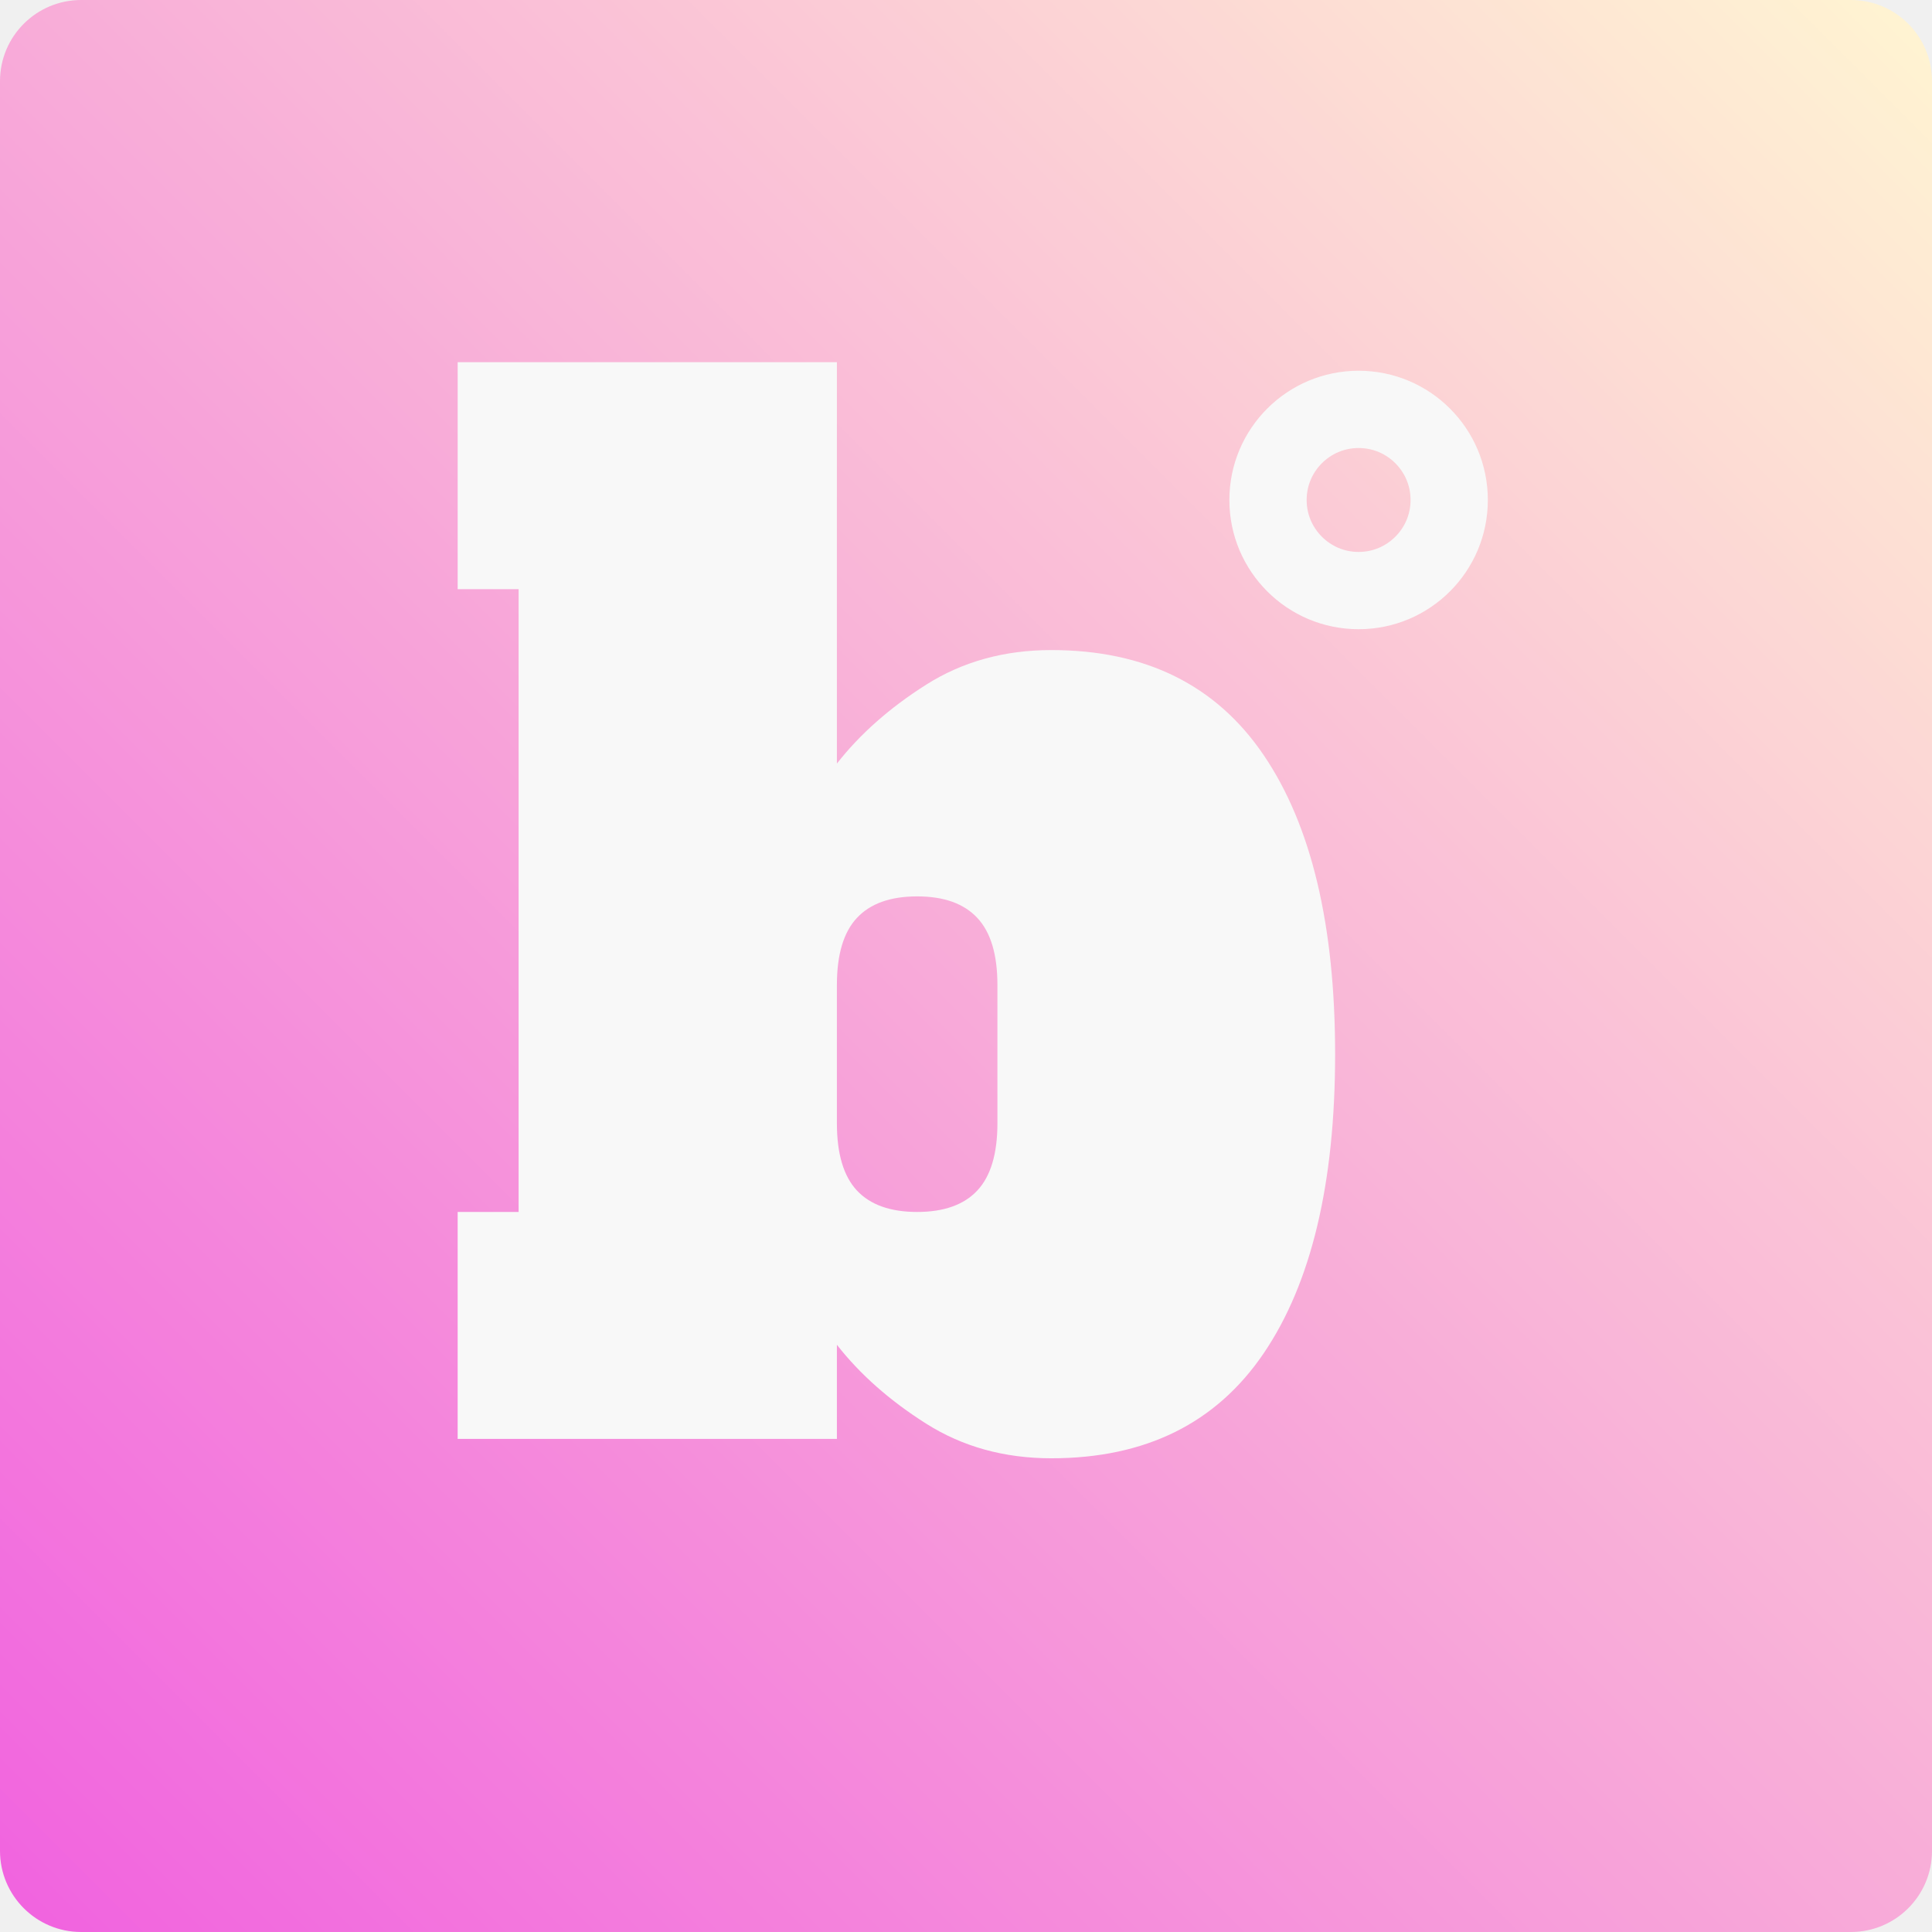
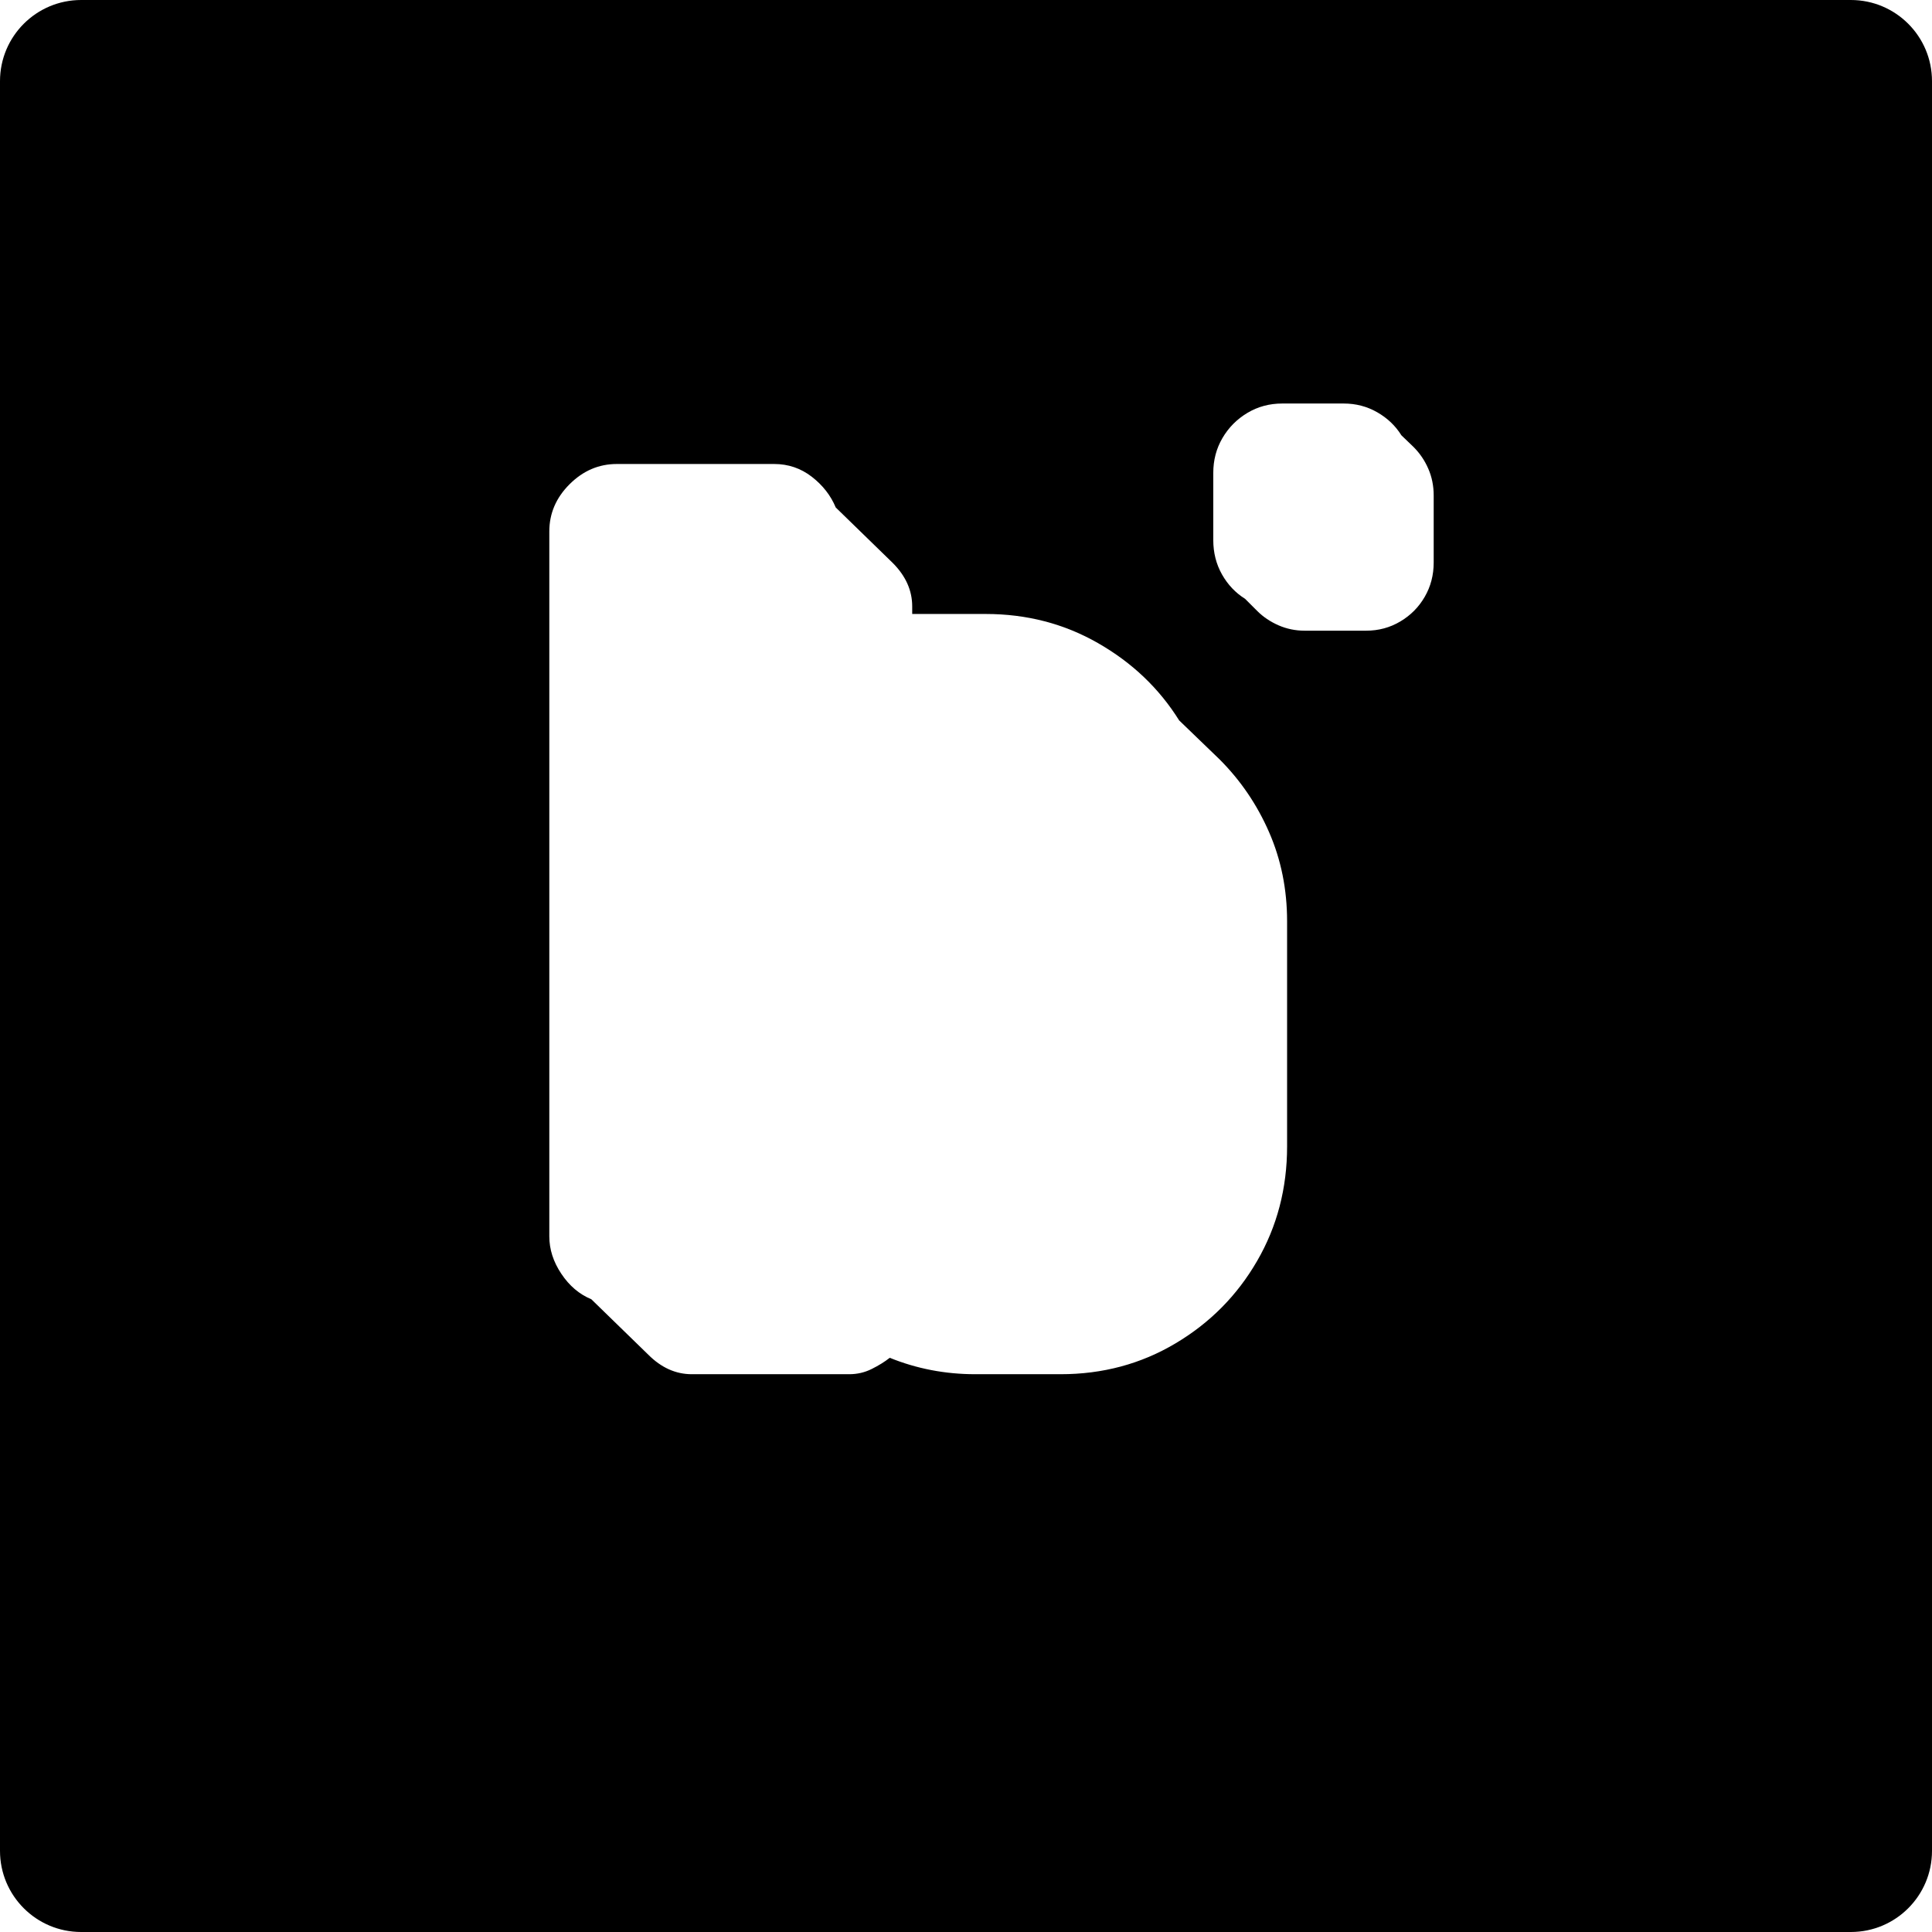
<svg xmlns="http://www.w3.org/2000/svg" width="500" zoomAndPan="magnify" viewBox="0 0 375 375" height="500" preserveAspectRatio="xMidYMid meet" version="1.0">
  <defs>
    <g />
-     <clipPath id="468fd17069">
+     <clipPath id="365f2ecec8">
      <path d="M 15.75 0 L 359.25 0 C 367.949 0 375 7.051 375 15.75 L 375 359.25 C 375 367.949 367.949 375 359.25 375 L 15.75 375 C 7.051 375 0 367.949 0 359.25 L 0 15.75 C 0 7.051 7.051 0 15.75 0 Z M 15.75 0 " clip-rule="nonzero" />
    </clipPath>
-     <clipPath id="a2573aaba5">
+     <clipPath id="97731f7c1a">
      <path d="M 0 0 L 375 0 L 375 375 L 0 375 Z M 0 0 " clip-rule="nonzero" />
    </clipPath>
-     <clipPath id="dab44f17e6">
+     <clipPath id="a153b881ea">
      <path d="M 15.75 0 L 359.25 0 C 367.949 0 375 7.051 375 15.75 L 375 359.25 C 375 367.949 367.949 375 359.25 375 L 15.75 375 C 7.051 375 0 367.949 0 359.25 L 0 15.75 C 0 7.051 7.051 0 15.75 0 Z M 15.75 0 " clip-rule="nonzero" />
    </clipPath>
-     <linearGradient x1="0" gradientTransform="matrix(1.464844, 0, 0, 1.464844, 0.0000045, -0.000000000000021316)" y1="256" x2="256" gradientUnits="userSpaceOnUse" y2="0" id="fcb0b9eca2">
-       <stop stop-opacity="1" stop-color="rgb(94.51%, 38.429%, 87.45%)" offset="0" />
-       <stop stop-opacity="1" stop-color="rgb(94.531%, 38.654%, 87.43%)" offset="0.004" />
-       <stop stop-opacity="1" stop-color="rgb(94.553%, 38.879%, 87.41%)" offset="0.008" />
-       <stop stop-opacity="1" stop-color="rgb(94.574%, 39.104%, 87.39%)" offset="0.012" />
-       <stop stop-opacity="1" stop-color="rgb(94.595%, 39.33%, 87.37%)" offset="0.016" />
-       <stop stop-opacity="1" stop-color="rgb(94.617%, 39.554%, 87.349%)" offset="0.02" />
-       <stop stop-opacity="1" stop-color="rgb(94.638%, 39.78%, 87.329%)" offset="0.023" />
-       <stop stop-opacity="1" stop-color="rgb(94.659%, 40.005%, 87.309%)" offset="0.027" />
-       <stop stop-opacity="1" stop-color="rgb(94.681%, 40.231%, 87.289%)" offset="0.031" />
-       <stop stop-opacity="1" stop-color="rgb(94.702%, 40.456%, 87.27%)" offset="0.035" />
-       <stop stop-opacity="1" stop-color="rgb(94.724%, 40.681%, 87.25%)" offset="0.039" />
-       <stop stop-opacity="1" stop-color="rgb(94.745%, 40.906%, 87.23%)" offset="0.043" />
-       <stop stop-opacity="1" stop-color="rgb(94.766%, 41.132%, 87.21%)" offset="0.047" />
-       <stop stop-opacity="1" stop-color="rgb(94.788%, 41.356%, 87.19%)" offset="0.051" />
-       <stop stop-opacity="1" stop-color="rgb(94.809%, 41.582%, 87.17%)" offset="0.055" />
-       <stop stop-opacity="1" stop-color="rgb(94.83%, 41.806%, 87.151%)" offset="0.059" />
-       <stop stop-opacity="1" stop-color="rgb(94.852%, 42.032%, 87.131%)" offset="0.062" />
-       <stop stop-opacity="1" stop-color="rgb(94.873%, 42.256%, 87.111%)" offset="0.066" />
-       <stop stop-opacity="1" stop-color="rgb(94.896%, 42.482%, 87.091%)" offset="0.07" />
-       <stop stop-opacity="1" stop-color="rgb(94.917%, 42.708%, 87.071%)" offset="0.074" />
-       <stop stop-opacity="1" stop-color="rgb(94.939%, 42.934%, 87.051%)" offset="0.078" />
-       <stop stop-opacity="1" stop-color="rgb(94.96%, 43.158%, 87.032%)" offset="0.082" />
-       <stop stop-opacity="1" stop-color="rgb(94.981%, 43.384%, 87.012%)" offset="0.086" />
-       <stop stop-opacity="1" stop-color="rgb(95.003%, 43.608%, 86.99%)" offset="0.09" />
-       <stop stop-opacity="1" stop-color="rgb(95.024%, 43.834%, 86.971%)" offset="0.094" />
-       <stop stop-opacity="1" stop-color="rgb(95.045%, 44.058%, 86.951%)" offset="0.098" />
-       <stop stop-opacity="1" stop-color="rgb(95.067%, 44.284%, 86.931%)" offset="0.102" />
-       <stop stop-opacity="1" stop-color="rgb(95.088%, 44.508%, 86.911%)" offset="0.105" />
-       <stop stop-opacity="1" stop-color="rgb(95.11%, 44.734%, 86.891%)" offset="0.109" />
-       <stop stop-opacity="1" stop-color="rgb(95.131%, 44.96%, 86.871%)" offset="0.113" />
-       <stop stop-opacity="1" stop-color="rgb(95.152%, 45.186%, 86.852%)" offset="0.117" />
-       <stop stop-opacity="1" stop-color="rgb(95.174%, 45.41%, 86.832%)" offset="0.121" />
-       <stop stop-opacity="1" stop-color="rgb(95.195%, 45.636%, 86.812%)" offset="0.125" />
-       <stop stop-opacity="1" stop-color="rgb(95.216%, 45.86%, 86.792%)" offset="0.129" />
-       <stop stop-opacity="1" stop-color="rgb(95.238%, 46.086%, 86.772%)" offset="0.133" />
-       <stop stop-opacity="1" stop-color="rgb(95.259%, 46.31%, 86.752%)" offset="0.137" />
-       <stop stop-opacity="1" stop-color="rgb(95.282%, 46.536%, 86.732%)" offset="0.141" />
-       <stop stop-opacity="1" stop-color="rgb(95.303%, 46.761%, 86.713%)" offset="0.145" />
-       <stop stop-opacity="1" stop-color="rgb(95.325%, 46.986%, 86.693%)" offset="0.148" />
-       <stop stop-opacity="1" stop-color="rgb(95.346%, 47.211%, 86.671%)" offset="0.152" />
-       <stop stop-opacity="1" stop-color="rgb(95.367%, 47.437%, 86.652%)" offset="0.156" />
-       <stop stop-opacity="1" stop-color="rgb(95.389%, 47.662%, 86.632%)" offset="0.16" />
-       <stop stop-opacity="1" stop-color="rgb(95.41%, 47.888%, 86.612%)" offset="0.164" />
-       <stop stop-opacity="1" stop-color="rgb(95.432%, 48.112%, 86.592%)" offset="0.168" />
-       <stop stop-opacity="1" stop-color="rgb(95.453%, 48.338%, 86.572%)" offset="0.172" />
-       <stop stop-opacity="1" stop-color="rgb(95.474%, 48.563%, 86.552%)" offset="0.176" />
-       <stop stop-opacity="1" stop-color="rgb(95.496%, 48.788%, 86.533%)" offset="0.18" />
-       <stop stop-opacity="1" stop-color="rgb(95.517%, 49.013%, 86.513%)" offset="0.184" />
-       <stop stop-opacity="1" stop-color="rgb(95.538%, 49.239%, 86.493%)" offset="0.188" />
-       <stop stop-opacity="1" stop-color="rgb(95.56%, 49.463%, 86.473%)" offset="0.191" />
-       <stop stop-opacity="1" stop-color="rgb(95.581%, 49.689%, 86.453%)" offset="0.195" />
-       <stop stop-opacity="1" stop-color="rgb(95.602%, 49.913%, 86.433%)" offset="0.199" />
-       <stop stop-opacity="1" stop-color="rgb(95.624%, 50.139%, 86.414%)" offset="0.203" />
-       <stop stop-opacity="1" stop-color="rgb(95.645%, 50.365%, 86.394%)" offset="0.207" />
-       <stop stop-opacity="1" stop-color="rgb(95.668%, 50.591%, 86.374%)" offset="0.211" />
-       <stop stop-opacity="1" stop-color="rgb(95.689%, 50.815%, 86.354%)" offset="0.215" />
-       <stop stop-opacity="1" stop-color="rgb(95.711%, 51.041%, 86.334%)" offset="0.219" />
-       <stop stop-opacity="1" stop-color="rgb(95.732%, 51.265%, 86.313%)" offset="0.223" />
-       <stop stop-opacity="1" stop-color="rgb(95.753%, 51.491%, 86.293%)" offset="0.227" />
-       <stop stop-opacity="1" stop-color="rgb(95.775%, 51.715%, 86.273%)" offset="0.23" />
-       <stop stop-opacity="1" stop-color="rgb(95.796%, 51.941%, 86.253%)" offset="0.234" />
-       <stop stop-opacity="1" stop-color="rgb(95.818%, 52.165%, 86.234%)" offset="0.238" />
-       <stop stop-opacity="1" stop-color="rgb(95.839%, 52.391%, 86.214%)" offset="0.242" />
-       <stop stop-opacity="1" stop-color="rgb(95.86%, 52.615%, 86.194%)" offset="0.246" />
-       <stop stop-opacity="1" stop-color="rgb(95.882%, 52.841%, 86.174%)" offset="0.25" />
-       <stop stop-opacity="1" stop-color="rgb(95.903%, 53.067%, 86.154%)" offset="0.254" />
-       <stop stop-opacity="1" stop-color="rgb(95.924%, 53.293%, 86.134%)" offset="0.258" />
-       <stop stop-opacity="1" stop-color="rgb(95.946%, 53.517%, 86.115%)" offset="0.262" />
-       <stop stop-opacity="1" stop-color="rgb(95.967%, 53.743%, 86.095%)" offset="0.266" />
-       <stop stop-opacity="1" stop-color="rgb(95.988%, 53.967%, 86.075%)" offset="0.27" />
-       <stop stop-opacity="1" stop-color="rgb(96.01%, 54.193%, 86.055%)" offset="0.273" />
-       <stop stop-opacity="1" stop-color="rgb(96.031%, 54.417%, 86.035%)" offset="0.277" />
-       <stop stop-opacity="1" stop-color="rgb(96.053%, 54.643%, 86.015%)" offset="0.281" />
-       <stop stop-opacity="1" stop-color="rgb(96.074%, 54.868%, 85.995%)" offset="0.285" />
-       <stop stop-opacity="1" stop-color="rgb(96.097%, 55.093%, 85.976%)" offset="0.289" />
-       <stop stop-opacity="1" stop-color="rgb(96.118%, 55.318%, 85.954%)" offset="0.293" />
-       <stop stop-opacity="1" stop-color="rgb(96.14%, 55.544%, 85.934%)" offset="0.297" />
-       <stop stop-opacity="1" stop-color="rgb(96.161%, 55.769%, 85.915%)" offset="0.301" />
-       <stop stop-opacity="1" stop-color="rgb(96.182%, 55.995%, 85.895%)" offset="0.305" />
-       <stop stop-opacity="1" stop-color="rgb(96.204%, 56.219%, 85.875%)" offset="0.309" />
-       <stop stop-opacity="1" stop-color="rgb(96.225%, 56.445%, 85.855%)" offset="0.312" />
-       <stop stop-opacity="1" stop-color="rgb(96.246%, 56.67%, 85.835%)" offset="0.316" />
-       <stop stop-opacity="1" stop-color="rgb(96.268%, 56.895%, 85.815%)" offset="0.32" />
-       <stop stop-opacity="1" stop-color="rgb(96.289%, 57.12%, 85.796%)" offset="0.324" />
-       <stop stop-opacity="1" stop-color="rgb(96.31%, 57.346%, 85.776%)" offset="0.328" />
-       <stop stop-opacity="1" stop-color="rgb(96.332%, 57.57%, 85.756%)" offset="0.332" />
-       <stop stop-opacity="1" stop-color="rgb(96.353%, 57.796%, 85.736%)" offset="0.336" />
-       <stop stop-opacity="1" stop-color="rgb(96.375%, 58.02%, 85.716%)" offset="0.34" />
-       <stop stop-opacity="1" stop-color="rgb(96.396%, 58.246%, 85.696%)" offset="0.344" />
-       <stop stop-opacity="1" stop-color="rgb(96.417%, 58.472%, 85.677%)" offset="0.348" />
-       <stop stop-opacity="1" stop-color="rgb(96.439%, 58.698%, 85.657%)" offset="0.352" />
-       <stop stop-opacity="1" stop-color="rgb(96.46%, 58.922%, 85.637%)" offset="0.355" />
-       <stop stop-opacity="1" stop-color="rgb(96.483%, 59.148%, 85.617%)" offset="0.359" />
-       <stop stop-opacity="1" stop-color="rgb(96.504%, 59.372%, 85.596%)" offset="0.363" />
-       <stop stop-opacity="1" stop-color="rgb(96.526%, 59.598%, 85.576%)" offset="0.367" />
-       <stop stop-opacity="1" stop-color="rgb(96.547%, 59.822%, 85.556%)" offset="0.371" />
-       <stop stop-opacity="1" stop-color="rgb(96.568%, 60.048%, 85.536%)" offset="0.375" />
-       <stop stop-opacity="1" stop-color="rgb(96.59%, 60.272%, 85.516%)" offset="0.379" />
-       <stop stop-opacity="1" stop-color="rgb(96.611%, 60.498%, 85.497%)" offset="0.383" />
-       <stop stop-opacity="1" stop-color="rgb(96.632%, 60.722%, 85.477%)" offset="0.387" />
-       <stop stop-opacity="1" stop-color="rgb(96.654%, 60.948%, 85.457%)" offset="0.391" />
-       <stop stop-opacity="1" stop-color="rgb(96.675%, 61.174%, 85.437%)" offset="0.395" />
-       <stop stop-opacity="1" stop-color="rgb(96.696%, 61.4%, 85.417%)" offset="0.398" />
-       <stop stop-opacity="1" stop-color="rgb(96.718%, 61.624%, 85.397%)" offset="0.402" />
-       <stop stop-opacity="1" stop-color="rgb(96.739%, 61.85%, 85.378%)" offset="0.406" />
-       <stop stop-opacity="1" stop-color="rgb(96.761%, 62.074%, 85.358%)" offset="0.41" />
-       <stop stop-opacity="1" stop-color="rgb(96.782%, 62.3%, 85.338%)" offset="0.414" />
-       <stop stop-opacity="1" stop-color="rgb(96.803%, 62.524%, 85.318%)" offset="0.418" />
-       <stop stop-opacity="1" stop-color="rgb(96.825%, 62.75%, 85.298%)" offset="0.422" />
-       <stop stop-opacity="1" stop-color="rgb(96.846%, 62.975%, 85.278%)" offset="0.426" />
-       <stop stop-opacity="1" stop-color="rgb(96.869%, 63.2%, 85.258%)" offset="0.43" />
-       <stop stop-opacity="1" stop-color="rgb(96.89%, 63.425%, 85.237%)" offset="0.434" />
-       <stop stop-opacity="1" stop-color="rgb(96.912%, 63.651%, 85.217%)" offset="0.438" />
-       <stop stop-opacity="1" stop-color="rgb(96.933%, 63.876%, 85.197%)" offset="0.441" />
-       <stop stop-opacity="1" stop-color="rgb(96.954%, 64.102%, 85.178%)" offset="0.445" />
-       <stop stop-opacity="1" stop-color="rgb(96.976%, 64.326%, 85.158%)" offset="0.449" />
-       <stop stop-opacity="1" stop-color="rgb(96.997%, 64.552%, 85.138%)" offset="0.453" />
-       <stop stop-opacity="1" stop-color="rgb(97.018%, 64.777%, 85.118%)" offset="0.457" />
-       <stop stop-opacity="1" stop-color="rgb(97.04%, 65.002%, 85.098%)" offset="0.461" />
-       <stop stop-opacity="1" stop-color="rgb(97.061%, 65.227%, 85.078%)" offset="0.465" />
-       <stop stop-opacity="1" stop-color="rgb(97.083%, 65.453%, 85.059%)" offset="0.469" />
-       <stop stop-opacity="1" stop-color="rgb(97.104%, 65.677%, 85.039%)" offset="0.473" />
-       <stop stop-opacity="1" stop-color="rgb(97.125%, 65.903%, 85.019%)" offset="0.477" />
-       <stop stop-opacity="1" stop-color="rgb(97.147%, 66.127%, 84.999%)" offset="0.48" />
-       <stop stop-opacity="1" stop-color="rgb(97.168%, 66.353%, 84.979%)" offset="0.484" />
-       <stop stop-opacity="1" stop-color="rgb(97.189%, 66.579%, 84.959%)" offset="0.488" />
-       <stop stop-opacity="1" stop-color="rgb(97.211%, 66.805%, 84.94%)" offset="0.492" />
-       <stop stop-opacity="1" stop-color="rgb(97.232%, 67.029%, 84.92%)" offset="0.496" />
-       <stop stop-opacity="1" stop-color="rgb(97.255%, 67.255%, 84.9%)" offset="0.5" />
-       <stop stop-opacity="1" stop-color="rgb(97.276%, 67.479%, 84.879%)" offset="0.504" />
-       <stop stop-opacity="1" stop-color="rgb(97.298%, 67.705%, 84.859%)" offset="0.508" />
-       <stop stop-opacity="1" stop-color="rgb(97.319%, 67.929%, 84.839%)" offset="0.512" />
-       <stop stop-opacity="1" stop-color="rgb(97.34%, 68.155%, 84.819%)" offset="0.516" />
-       <stop stop-opacity="1" stop-color="rgb(97.362%, 68.379%, 84.799%)" offset="0.52" />
-       <stop stop-opacity="1" stop-color="rgb(97.383%, 68.605%, 84.779%)" offset="0.523" />
-       <stop stop-opacity="1" stop-color="rgb(97.404%, 68.829%, 84.76%)" offset="0.527" />
-       <stop stop-opacity="1" stop-color="rgb(97.426%, 69.055%, 84.74%)" offset="0.531" />
-       <stop stop-opacity="1" stop-color="rgb(97.447%, 69.281%, 84.72%)" offset="0.535" />
-       <stop stop-opacity="1" stop-color="rgb(97.469%, 69.507%, 84.7%)" offset="0.539" />
-       <stop stop-opacity="1" stop-color="rgb(97.49%, 69.731%, 84.68%)" offset="0.543" />
-       <stop stop-opacity="1" stop-color="rgb(97.511%, 69.957%, 84.66%)" offset="0.547" />
-       <stop stop-opacity="1" stop-color="rgb(97.533%, 70.181%, 84.641%)" offset="0.551" />
-       <stop stop-opacity="1" stop-color="rgb(97.554%, 70.407%, 84.621%)" offset="0.555" />
-       <stop stop-opacity="1" stop-color="rgb(97.575%, 70.631%, 84.601%)" offset="0.559" />
-       <stop stop-opacity="1" stop-color="rgb(97.597%, 70.857%, 84.581%)" offset="0.562" />
-       <stop stop-opacity="1" stop-color="rgb(97.618%, 71.082%, 84.561%)" offset="0.566" />
-       <stop stop-opacity="1" stop-color="rgb(97.641%, 71.307%, 84.541%)" offset="0.57" />
-       <stop stop-opacity="1" stop-color="rgb(97.662%, 71.532%, 84.52%)" offset="0.574" />
-       <stop stop-opacity="1" stop-color="rgb(97.684%, 71.758%, 84.5%)" offset="0.578" />
-       <stop stop-opacity="1" stop-color="rgb(97.705%, 71.983%, 84.48%)" offset="0.582" />
-       <stop stop-opacity="1" stop-color="rgb(97.726%, 72.209%, 84.46%)" offset="0.586" />
-       <stop stop-opacity="1" stop-color="rgb(97.748%, 72.433%, 84.441%)" offset="0.59" />
-       <stop stop-opacity="1" stop-color="rgb(97.769%, 72.659%, 84.421%)" offset="0.594" />
-       <stop stop-opacity="1" stop-color="rgb(97.791%, 72.884%, 84.401%)" offset="0.598" />
-       <stop stop-opacity="1" stop-color="rgb(97.812%, 73.109%, 84.381%)" offset="0.602" />
-       <stop stop-opacity="1" stop-color="rgb(97.833%, 73.334%, 84.361%)" offset="0.605" />
-       <stop stop-opacity="1" stop-color="rgb(97.855%, 73.56%, 84.341%)" offset="0.609" />
-       <stop stop-opacity="1" stop-color="rgb(97.876%, 73.784%, 84.322%)" offset="0.613" />
-       <stop stop-opacity="1" stop-color="rgb(97.897%, 74.01%, 84.302%)" offset="0.617" />
-       <stop stop-opacity="1" stop-color="rgb(97.919%, 74.234%, 84.282%)" offset="0.621" />
-       <stop stop-opacity="1" stop-color="rgb(97.94%, 74.46%, 84.262%)" offset="0.625" />
-       <stop stop-opacity="1" stop-color="rgb(97.961%, 74.686%, 84.242%)" offset="0.629" />
-       <stop stop-opacity="1" stop-color="rgb(97.983%, 74.911%, 84.222%)" offset="0.633" />
-       <stop stop-opacity="1" stop-color="rgb(98.004%, 75.136%, 84.203%)" offset="0.637" />
-       <stop stop-opacity="1" stop-color="rgb(98.026%, 75.362%, 84.183%)" offset="0.641" />
-       <stop stop-opacity="1" stop-color="rgb(98.047%, 75.586%, 84.161%)" offset="0.645" />
-       <stop stop-opacity="1" stop-color="rgb(98.07%, 75.812%, 84.142%)" offset="0.648" />
-       <stop stop-opacity="1" stop-color="rgb(98.091%, 76.036%, 84.122%)" offset="0.652" />
-       <stop stop-opacity="1" stop-color="rgb(98.112%, 76.262%, 84.102%)" offset="0.656" />
-       <stop stop-opacity="1" stop-color="rgb(98.134%, 76.486%, 84.082%)" offset="0.66" />
-       <stop stop-opacity="1" stop-color="rgb(98.155%, 76.712%, 84.062%)" offset="0.664" />
-       <stop stop-opacity="1" stop-color="rgb(98.177%, 76.936%, 84.042%)" offset="0.668" />
-       <stop stop-opacity="1" stop-color="rgb(98.198%, 77.162%, 84.023%)" offset="0.672" />
-       <stop stop-opacity="1" stop-color="rgb(98.219%, 77.388%, 84.003%)" offset="0.676" />
-       <stop stop-opacity="1" stop-color="rgb(98.241%, 77.614%, 83.983%)" offset="0.68" />
-       <stop stop-opacity="1" stop-color="rgb(98.262%, 77.838%, 83.963%)" offset="0.684" />
-       <stop stop-opacity="1" stop-color="rgb(98.283%, 78.064%, 83.943%)" offset="0.688" />
-       <stop stop-opacity="1" stop-color="rgb(98.305%, 78.288%, 83.923%)" offset="0.691" />
-       <stop stop-opacity="1" stop-color="rgb(98.326%, 78.514%, 83.904%)" offset="0.695" />
-       <stop stop-opacity="1" stop-color="rgb(98.347%, 78.738%, 83.884%)" offset="0.699" />
-       <stop stop-opacity="1" stop-color="rgb(98.369%, 78.964%, 83.864%)" offset="0.703" />
-       <stop stop-opacity="1" stop-color="rgb(98.39%, 79.189%, 83.844%)" offset="0.707" />
-       <stop stop-opacity="1" stop-color="rgb(98.412%, 79.414%, 83.824%)" offset="0.711" />
-       <stop stop-opacity="1" stop-color="rgb(98.433%, 79.639%, 83.803%)" offset="0.715" />
-       <stop stop-opacity="1" stop-color="rgb(98.456%, 79.865%, 83.783%)" offset="0.719" />
-       <stop stop-opacity="1" stop-color="rgb(98.477%, 80.09%, 83.763%)" offset="0.723" />
-       <stop stop-opacity="1" stop-color="rgb(98.499%, 80.316%, 83.743%)" offset="0.727" />
-       <stop stop-opacity="1" stop-color="rgb(98.52%, 80.54%, 83.723%)" offset="0.73" />
-       <stop stop-opacity="1" stop-color="rgb(98.541%, 80.766%, 83.704%)" offset="0.734" />
-       <stop stop-opacity="1" stop-color="rgb(98.563%, 80.991%, 83.684%)" offset="0.738" />
-       <stop stop-opacity="1" stop-color="rgb(98.584%, 81.216%, 83.664%)" offset="0.742" />
-       <stop stop-opacity="1" stop-color="rgb(98.605%, 81.441%, 83.644%)" offset="0.746" />
-       <stop stop-opacity="1" stop-color="rgb(98.627%, 81.667%, 83.624%)" offset="0.75" />
-       <stop stop-opacity="1" stop-color="rgb(98.648%, 81.891%, 83.604%)" offset="0.754" />
-       <stop stop-opacity="1" stop-color="rgb(98.669%, 82.117%, 83.585%)" offset="0.758" />
-       <stop stop-opacity="1" stop-color="rgb(98.691%, 82.341%, 83.565%)" offset="0.762" />
-       <stop stop-opacity="1" stop-color="rgb(98.712%, 82.567%, 83.545%)" offset="0.766" />
-       <stop stop-opacity="1" stop-color="rgb(98.734%, 82.793%, 83.525%)" offset="0.77" />
-       <stop stop-opacity="1" stop-color="rgb(98.755%, 83.018%, 83.505%)" offset="0.773" />
-       <stop stop-opacity="1" stop-color="rgb(98.776%, 83.243%, 83.485%)" offset="0.777" />
-       <stop stop-opacity="1" stop-color="rgb(98.798%, 83.469%, 83.466%)" offset="0.781" />
-       <stop stop-opacity="1" stop-color="rgb(98.819%, 83.693%, 83.444%)" offset="0.785" />
-       <stop stop-opacity="1" stop-color="rgb(98.842%, 83.919%, 83.424%)" offset="0.789" />
-       <stop stop-opacity="1" stop-color="rgb(98.863%, 84.143%, 83.405%)" offset="0.793" />
-       <stop stop-opacity="1" stop-color="rgb(98.885%, 84.369%, 83.385%)" offset="0.797" />
-       <stop stop-opacity="1" stop-color="rgb(98.906%, 84.593%, 83.365%)" offset="0.801" />
-       <stop stop-opacity="1" stop-color="rgb(98.927%, 84.819%, 83.345%)" offset="0.805" />
-       <stop stop-opacity="1" stop-color="rgb(98.949%, 85.043%, 83.325%)" offset="0.809" />
-       <stop stop-opacity="1" stop-color="rgb(98.97%, 85.269%, 83.305%)" offset="0.812" />
-       <stop stop-opacity="1" stop-color="rgb(98.991%, 85.495%, 83.286%)" offset="0.816" />
-       <stop stop-opacity="1" stop-color="rgb(99.013%, 85.721%, 83.266%)" offset="0.82" />
-       <stop stop-opacity="1" stop-color="rgb(99.034%, 85.945%, 83.246%)" offset="0.824" />
-       <stop stop-opacity="1" stop-color="rgb(99.055%, 86.171%, 83.226%)" offset="0.828" />
-       <stop stop-opacity="1" stop-color="rgb(99.077%, 86.395%, 83.206%)" offset="0.832" />
-       <stop stop-opacity="1" stop-color="rgb(99.098%, 86.621%, 83.186%)" offset="0.836" />
-       <stop stop-opacity="1" stop-color="rgb(99.12%, 86.845%, 83.167%)" offset="0.84" />
-       <stop stop-opacity="1" stop-color="rgb(99.141%, 87.071%, 83.147%)" offset="0.844" />
-       <stop stop-opacity="1" stop-color="rgb(99.162%, 87.296%, 83.127%)" offset="0.848" />
-       <stop stop-opacity="1" stop-color="rgb(99.184%, 87.521%, 83.107%)" offset="0.852" />
-       <stop stop-opacity="1" stop-color="rgb(99.205%, 87.746%, 83.086%)" offset="0.855" />
-       <stop stop-opacity="1" stop-color="rgb(99.228%, 87.971%, 83.066%)" offset="0.859" />
-       <stop stop-opacity="1" stop-color="rgb(99.249%, 88.197%, 83.046%)" offset="0.863" />
-       <stop stop-opacity="1" stop-color="rgb(99.271%, 88.423%, 83.026%)" offset="0.867" />
-       <stop stop-opacity="1" stop-color="rgb(99.292%, 88.647%, 83.006%)" offset="0.871" />
-       <stop stop-opacity="1" stop-color="rgb(99.313%, 88.873%, 82.986%)" offset="0.875" />
-       <stop stop-opacity="1" stop-color="rgb(99.335%, 89.098%, 82.967%)" offset="0.879" />
-       <stop stop-opacity="1" stop-color="rgb(99.356%, 89.323%, 82.947%)" offset="0.883" />
-       <stop stop-opacity="1" stop-color="rgb(99.377%, 89.548%, 82.927%)" offset="0.887" />
-       <stop stop-opacity="1" stop-color="rgb(99.399%, 89.774%, 82.907%)" offset="0.891" />
-       <stop stop-opacity="1" stop-color="rgb(99.42%, 89.998%, 82.887%)" offset="0.895" />
-       <stop stop-opacity="1" stop-color="rgb(99.442%, 90.224%, 82.867%)" offset="0.898" />
-       <stop stop-opacity="1" stop-color="rgb(99.463%, 90.448%, 82.848%)" offset="0.902" />
-       <stop stop-opacity="1" stop-color="rgb(99.484%, 90.674%, 82.828%)" offset="0.906" />
-       <stop stop-opacity="1" stop-color="rgb(99.506%, 90.9%, 82.808%)" offset="0.91" />
-       <stop stop-opacity="1" stop-color="rgb(99.527%, 91.125%, 82.788%)" offset="0.914" />
-       <stop stop-opacity="1" stop-color="rgb(99.548%, 91.35%, 82.768%)" offset="0.918" />
-       <stop stop-opacity="1" stop-color="rgb(99.57%, 91.576%, 82.748%)" offset="0.922" />
-       <stop stop-opacity="1" stop-color="rgb(99.591%, 91.8%, 82.727%)" offset="0.926" />
-       <stop stop-opacity="1" stop-color="rgb(99.614%, 92.026%, 82.707%)" offset="0.93" />
-       <stop stop-opacity="1" stop-color="rgb(99.635%, 92.25%, 82.687%)" offset="0.934" />
-       <stop stop-opacity="1" stop-color="rgb(99.657%, 92.476%, 82.668%)" offset="0.938" />
-       <stop stop-opacity="1" stop-color="rgb(99.678%, 92.7%, 82.648%)" offset="0.941" />
-       <stop stop-opacity="1" stop-color="rgb(99.699%, 92.926%, 82.628%)" offset="0.945" />
-       <stop stop-opacity="1" stop-color="rgb(99.721%, 93.15%, 82.608%)" offset="0.949" />
-       <stop stop-opacity="1" stop-color="rgb(99.742%, 93.376%, 82.588%)" offset="0.953" />
-       <stop stop-opacity="1" stop-color="rgb(99.763%, 93.602%, 82.568%)" offset="0.957" />
-       <stop stop-opacity="1" stop-color="rgb(99.785%, 93.828%, 82.549%)" offset="0.961" />
-       <stop stop-opacity="1" stop-color="rgb(99.806%, 94.052%, 82.529%)" offset="0.965" />
-       <stop stop-opacity="1" stop-color="rgb(99.828%, 94.278%, 82.509%)" offset="0.969" />
-       <stop stop-opacity="1" stop-color="rgb(99.849%, 94.502%, 82.489%)" offset="0.973" />
-       <stop stop-opacity="1" stop-color="rgb(99.87%, 94.728%, 82.469%)" offset="0.977" />
-       <stop stop-opacity="1" stop-color="rgb(99.892%, 94.952%, 82.449%)" offset="0.98" />
-       <stop stop-opacity="1" stop-color="rgb(99.913%, 95.178%, 82.43%)" offset="0.984" />
-       <stop stop-opacity="1" stop-color="rgb(99.934%, 95.403%, 82.41%)" offset="0.988" />
-       <stop stop-opacity="1" stop-color="rgb(99.956%, 95.628%, 82.39%)" offset="0.992" />
-       <stop stop-opacity="1" stop-color="rgb(99.977%, 95.853%, 82.368%)" offset="0.996" />
-       <stop stop-opacity="1" stop-color="rgb(100%, 96.078%, 82.349%)" offset="1" />
-     </linearGradient>
-     <clipPath id="437637e89a">
+     <clipPath id="8e906eccd9">
      <rect x="0" width="375" y="0" height="375" />
    </clipPath>
-     <clipPath id="66ba9fd66f">
-       <rect x="0" width="182" y="0" height="368" />
+     <clipPath id="d1a4d9db91">
+       <path d="M 0.84 0.52 L 151 0.52 L 151 291.641 L 0.84 291.641 Z M 0.84 0.52 " clip-rule="nonzero" />
    </clipPath>
-     <clipPath id="7d994da259">
-       <path d="M 238.621 71.961 L 288.789 71.961 L 288.789 122.129 L 238.621 122.129 Z M 238.621 71.961 " clip-rule="nonzero" />
+     <clipPath id="260a8fb345">
+       <rect x="0" width="151" y="0" height="292" />
    </clipPath>
-     <clipPath id="d2d48580ac">
-       <path d="M 263.703 71.961 C 249.852 71.961 238.621 83.191 238.621 97.047 C 238.621 110.898 249.852 122.129 263.703 122.129 C 277.559 122.129 288.789 110.898 288.789 97.047 C 288.789 83.191 277.559 71.961 263.703 71.961 Z M 263.703 71.961 " clip-rule="nonzero" />
+     <clipPath id="5778ba12c8">
+       <path d="M 129 13 L 175.078 13 L 175.078 102 L 129 102 Z M 129 13 " clip-rule="nonzero" />
+     </clipPath>
+     <clipPath id="503fdedbe5">
+       <rect x="0" width="47" y="0" height="89" />
+     </clipPath>
+     <clipPath id="e5e01644bc">
+       <rect x="0" width="176" y="0" height="292" />
    </clipPath>
  </defs>
-   <g clip-path="url(#468fd17069)">
+   <rect x="-37.5" width="450" fill="#ffffff" y="-37.5" height="450" fill-opacity="1" />
+   <rect x="-37.5" width="450" fill="#ffffff" y="-37.5" height="450" fill-opacity="1" />
+   <g clip-path="url(#365f2ecec8)">
    <g transform="matrix(1, 0, 0, 1, 0, 0)">
-       <g clip-path="url(#437637e89a)">
-         <g clip-path="url(#a2573aaba5)">
-           <g clip-path="url(#dab44f17e6)">
-             <rect x="-82.5" fill="url(#fcb0b9eca2)" width="540" height="540" y="-82.5" />
+       <g clip-path="url(#8e906eccd9)">
+         <g clip-path="url(#97731f7c1a)">
+           <g clip-path="url(#a153b881ea)">
+             <rect x="-82.5" width="540" fill="#000000" height="540" y="-82.5" fill-opacity="1" />
          </g>
        </g>
      </g>
    </g>
  </g>
-   <g transform="matrix(1, 0, 0, 1, 82, 3)">
-     <g clip-path="url(#66ba9fd66f)">
-       <g fill="#f8f8f8" fill-opacity="1">
-         <g transform="translate(2.004671, 276.286)">
-           <g>
-             <path d="M 120.062 3.766 C 110.938 3.766 102.836 1.523 95.766 -2.953 C 88.691 -7.43 82.914 -12.535 78.438 -18.266 L 78.438 0 L 4.828 0 L 4.828 -44.047 L 16.656 -44.047 L 16.656 -164.922 L 4.828 -164.922 L 4.828 -208.984 L 78.438 -208.984 L 78.438 -131.078 C 82.914 -136.805 88.691 -141.91 95.766 -146.391 C 102.836 -150.867 110.938 -153.109 120.062 -153.109 C 138.332 -153.109 152.078 -146.301 161.297 -132.688 C 170.523 -119.082 175.141 -99.742 175.141 -74.672 C 175.141 -49.598 170.523 -30.254 161.297 -16.641 C 152.078 -3.035 138.332 3.766 120.062 3.766 Z M 94.016 -44.047 C 99.203 -44.047 103.094 -45.43 105.688 -48.203 C 108.289 -50.984 109.594 -55.332 109.594 -61.25 L 109.594 -88.109 C 109.594 -94.016 108.289 -98.352 105.688 -101.125 C 103.094 -103.906 99.203 -105.297 94.016 -105.297 C 88.816 -105.297 84.922 -103.906 82.328 -101.125 C 79.734 -98.352 78.438 -94.016 78.438 -88.109 L 78.438 -61.25 C 78.438 -55.332 79.734 -50.984 82.328 -48.203 C 84.922 -45.43 88.816 -44.047 94.016 -44.047 Z M 94.016 -44.047 " />
+   <g transform="matrix(1, 0, 0, 1, 105, 41)">
+     <g clip-path="url(#e5e01644bc)">
+       <g clip-path="url(#d1a4d9db91)">
+         <g>
+           <g clip-path="url(#260a8fb345)">
+             <g fill="#ffffff" fill-opacity="1">
+               <g transform="translate(1.621394, 203.3278)">
+                 <g>
+                   <path d="M 8.156 7.859 C 5.82 6.891 3.879 5.238 2.328 2.906 C 0.773 0.582 0 -1.836 0 -4.359 L 0 -141.172 C 0 -144.66 1.305 -147.711 3.922 -150.328 C 6.547 -152.953 9.602 -154.266 13.094 -154.266 L 43.656 -154.266 C 46.375 -154.266 48.801 -153.441 50.938 -151.797 C 53.07 -150.148 54.625 -148.16 55.594 -145.828 L 66.656 -135.062 C 69.176 -132.539 70.438 -129.727 70.438 -126.625 L 70.438 -125.156 L 84.703 -125.156 C 92.66 -125.156 99.938 -123.266 106.531 -119.484 C 113.133 -115.703 118.375 -110.707 122.25 -104.5 L 130.109 -96.922 C 134.18 -92.848 137.379 -88.145 139.703 -82.812 C 142.035 -77.477 143.203 -71.707 143.203 -65.5 L 143.203 -21.828 C 143.203 -13.68 141.258 -6.258 137.375 0.438 C 133.5 7.133 128.211 12.469 121.516 16.438 C 114.828 20.414 107.406 22.406 99.25 22.406 L 82.672 22.406 C 76.848 22.406 71.316 21.344 66.078 19.219 C 65.109 19.988 63.941 20.711 62.578 21.391 C 61.223 22.066 59.77 22.406 58.219 22.406 L 27.656 22.406 C 24.551 22.406 21.738 21.145 19.219 18.625 Z M 8.156 7.859 " />
+                 </g>
+               </g>
+             </g>
+           </g>
+         </g>
+       </g>
+       <g clip-path="url(#5778ba12c8)">
+         <g transform="matrix(1, 0, 0, 1, 129, 13)">
+           <g clip-path="url(#503fdedbe5)">
+             <g fill="#ffffff" fill-opacity="1">
+               <g transform="translate(1.93384, 61.71317)">
+                 <g>
+                   <path d="M 8.094 2.875 L 5.734 0.516 C 3.879 -0.641 2.383 -2.219 1.25 -4.219 C 0.125 -6.219 -0.438 -8.438 -0.438 -10.875 L -0.438 -23.906 C -0.438 -26.406 0.156 -28.664 1.344 -30.688 C 2.531 -32.719 4.141 -34.344 6.172 -35.562 C 8.203 -36.781 10.461 -37.391 12.953 -37.391 L 24.875 -37.391 C 27.25 -37.391 29.422 -36.82 31.391 -35.688 C 33.359 -34.562 34.922 -33.07 36.078 -31.219 L 38.438 -28.953 C 39.656 -27.734 40.609 -26.328 41.297 -24.734 C 41.992 -23.141 42.344 -21.414 42.344 -19.562 L 42.344 -6.516 C 42.344 -4.086 41.766 -1.875 40.609 0.125 C 39.453 2.125 37.875 3.719 35.875 4.906 C 33.875 6.102 31.656 6.703 29.219 6.703 L 17.297 6.703 C 15.504 6.703 13.812 6.352 12.219 5.656 C 10.625 4.957 9.25 4.031 8.094 2.875 Z M 8.094 2.875 " />
+                 </g>
+               </g>
+             </g>
          </g>
        </g>
      </g>
    </g>
  </g>
-   <g clip-path="url(#7d994da259)">
-     <g clip-path="url(#d2d48580ac)">
-       <path stroke-linecap="butt" transform="matrix(0.75, 0, 0, 0.75, 238.6204, 71.96229)" fill="none" stroke-linejoin="miter" d="M 33.444 -0.002 C 14.975 -0.002 0.001 14.972 0.001 33.446 C 0.001 51.915 14.975 66.889 33.444 66.889 C 51.918 66.889 66.892 51.915 66.892 33.446 C 66.892 14.972 51.918 -0.002 33.444 -0.002 Z M 33.444 -0.002 " stroke="#f8f8f8" stroke-width="40" stroke-opacity="1" stroke-miterlimit="4" />
-     </g>
-   </g>
</svg>
